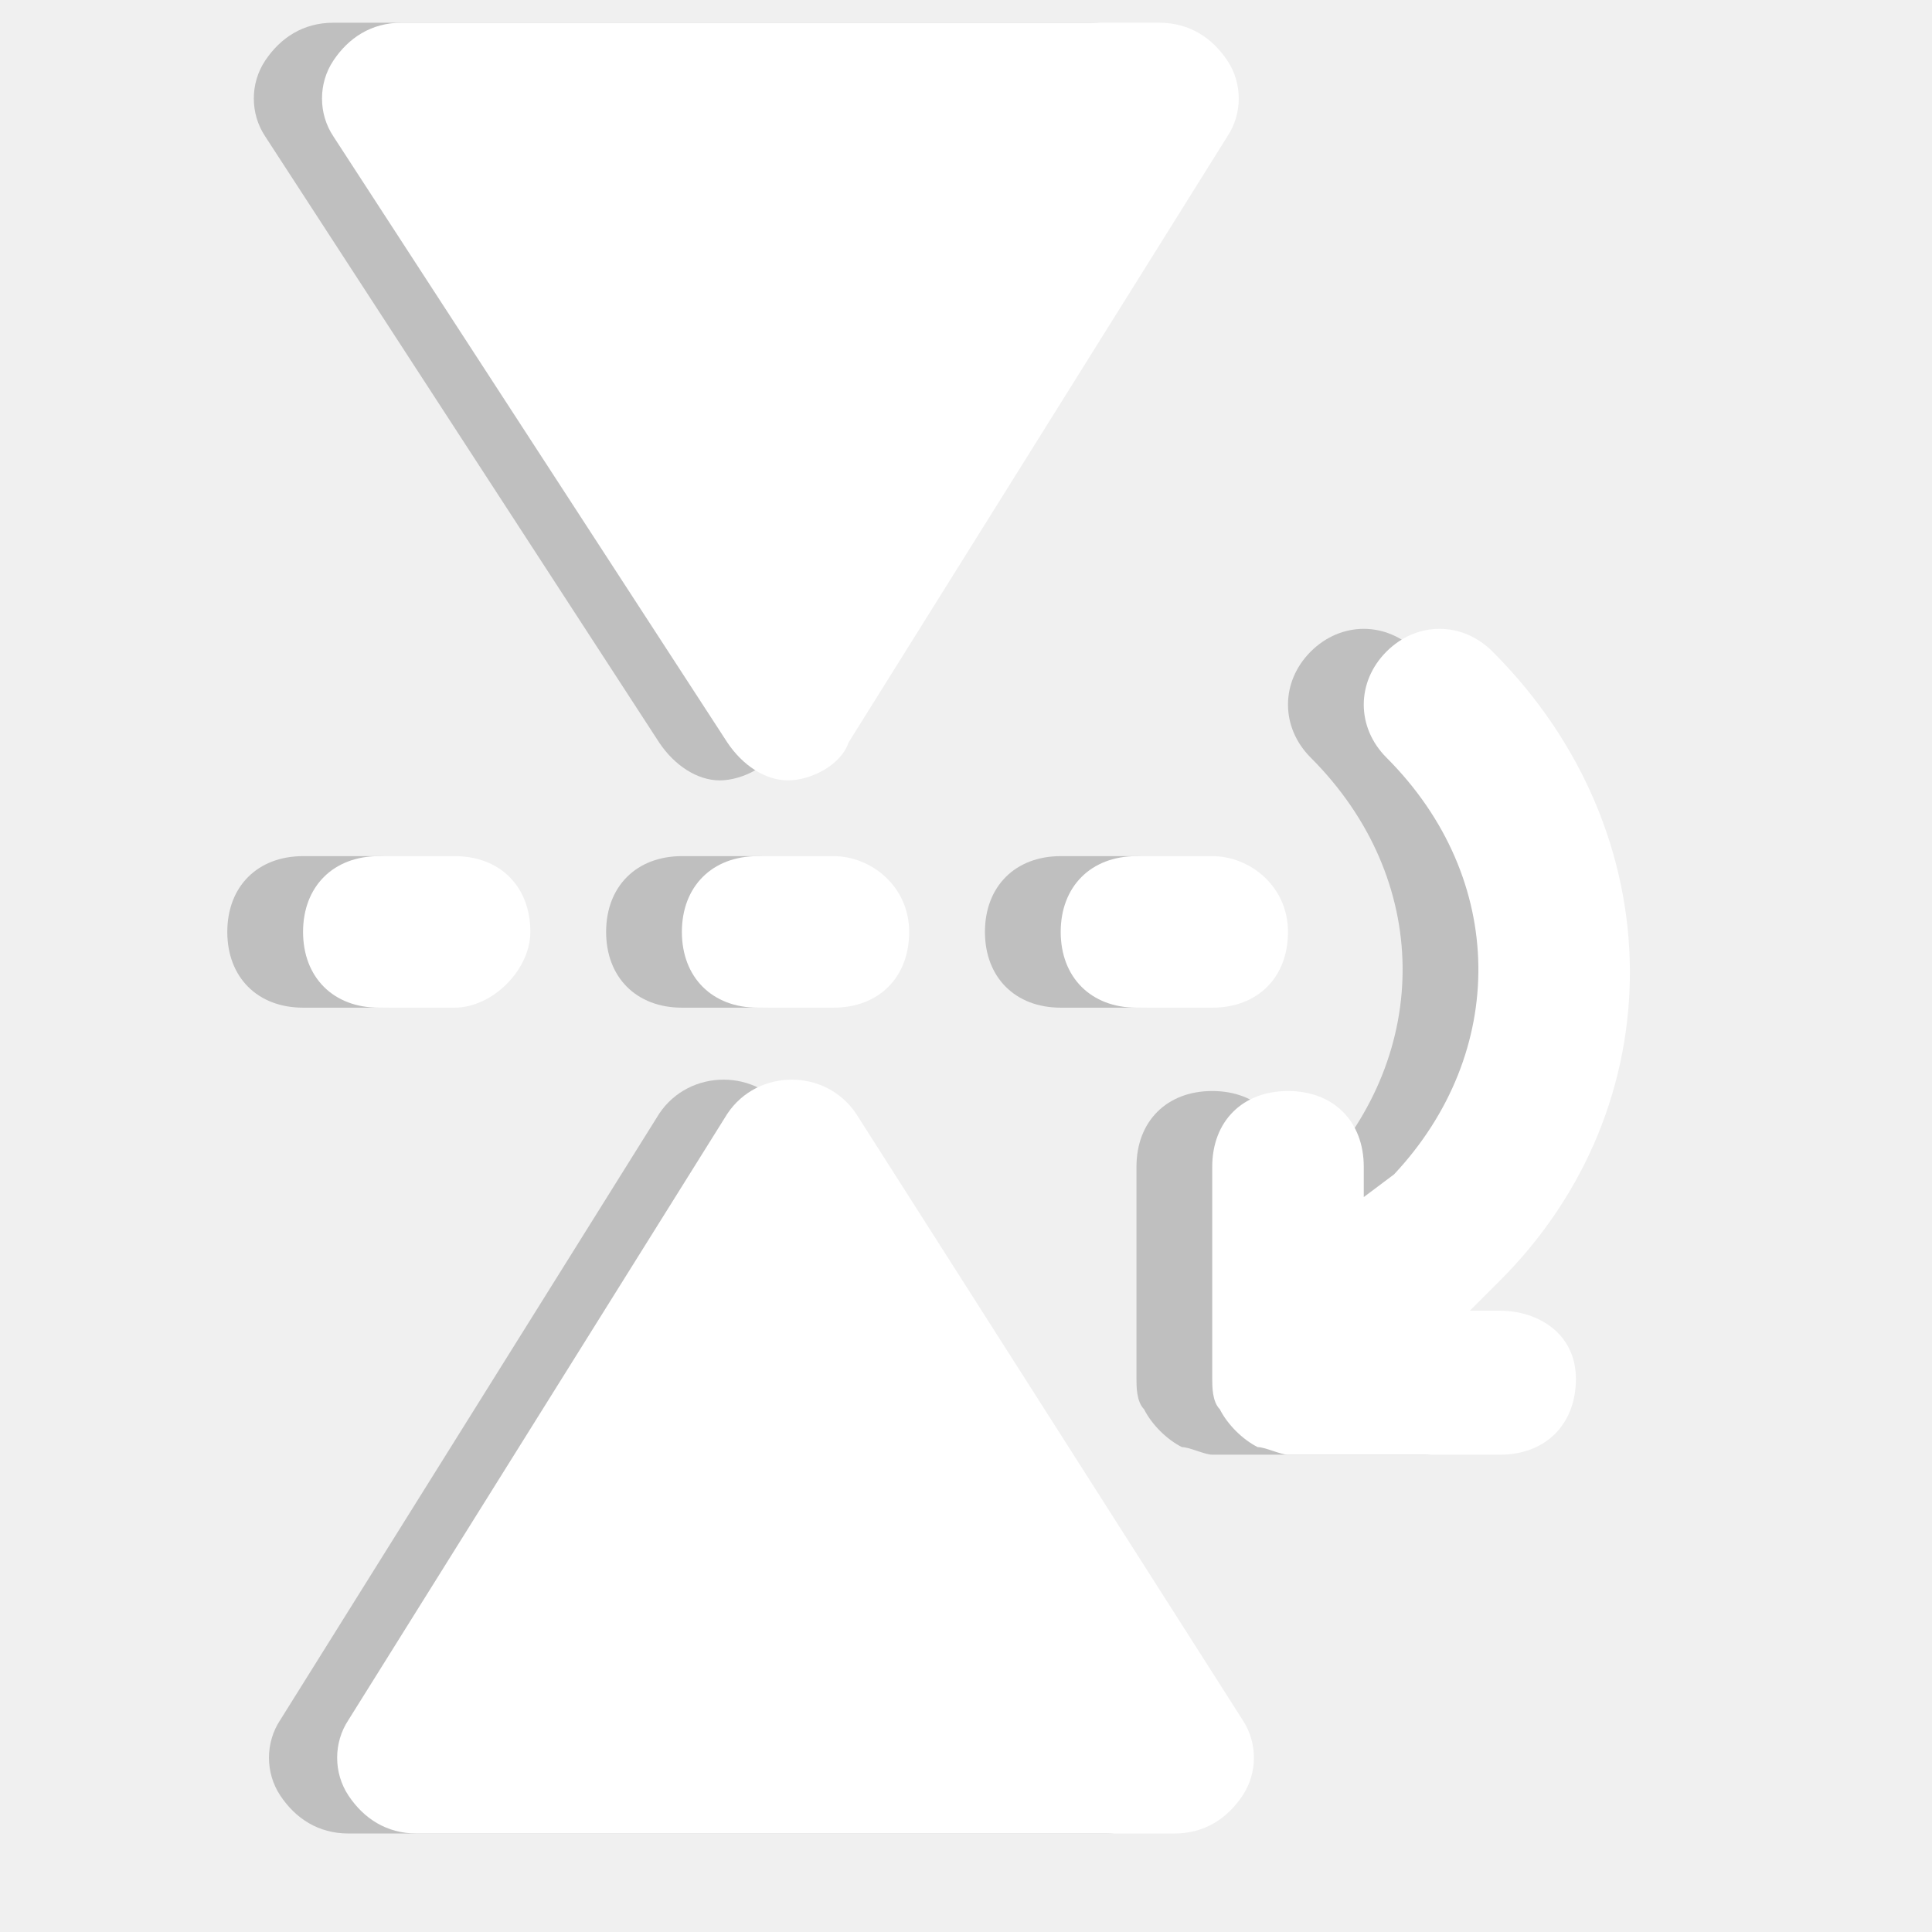
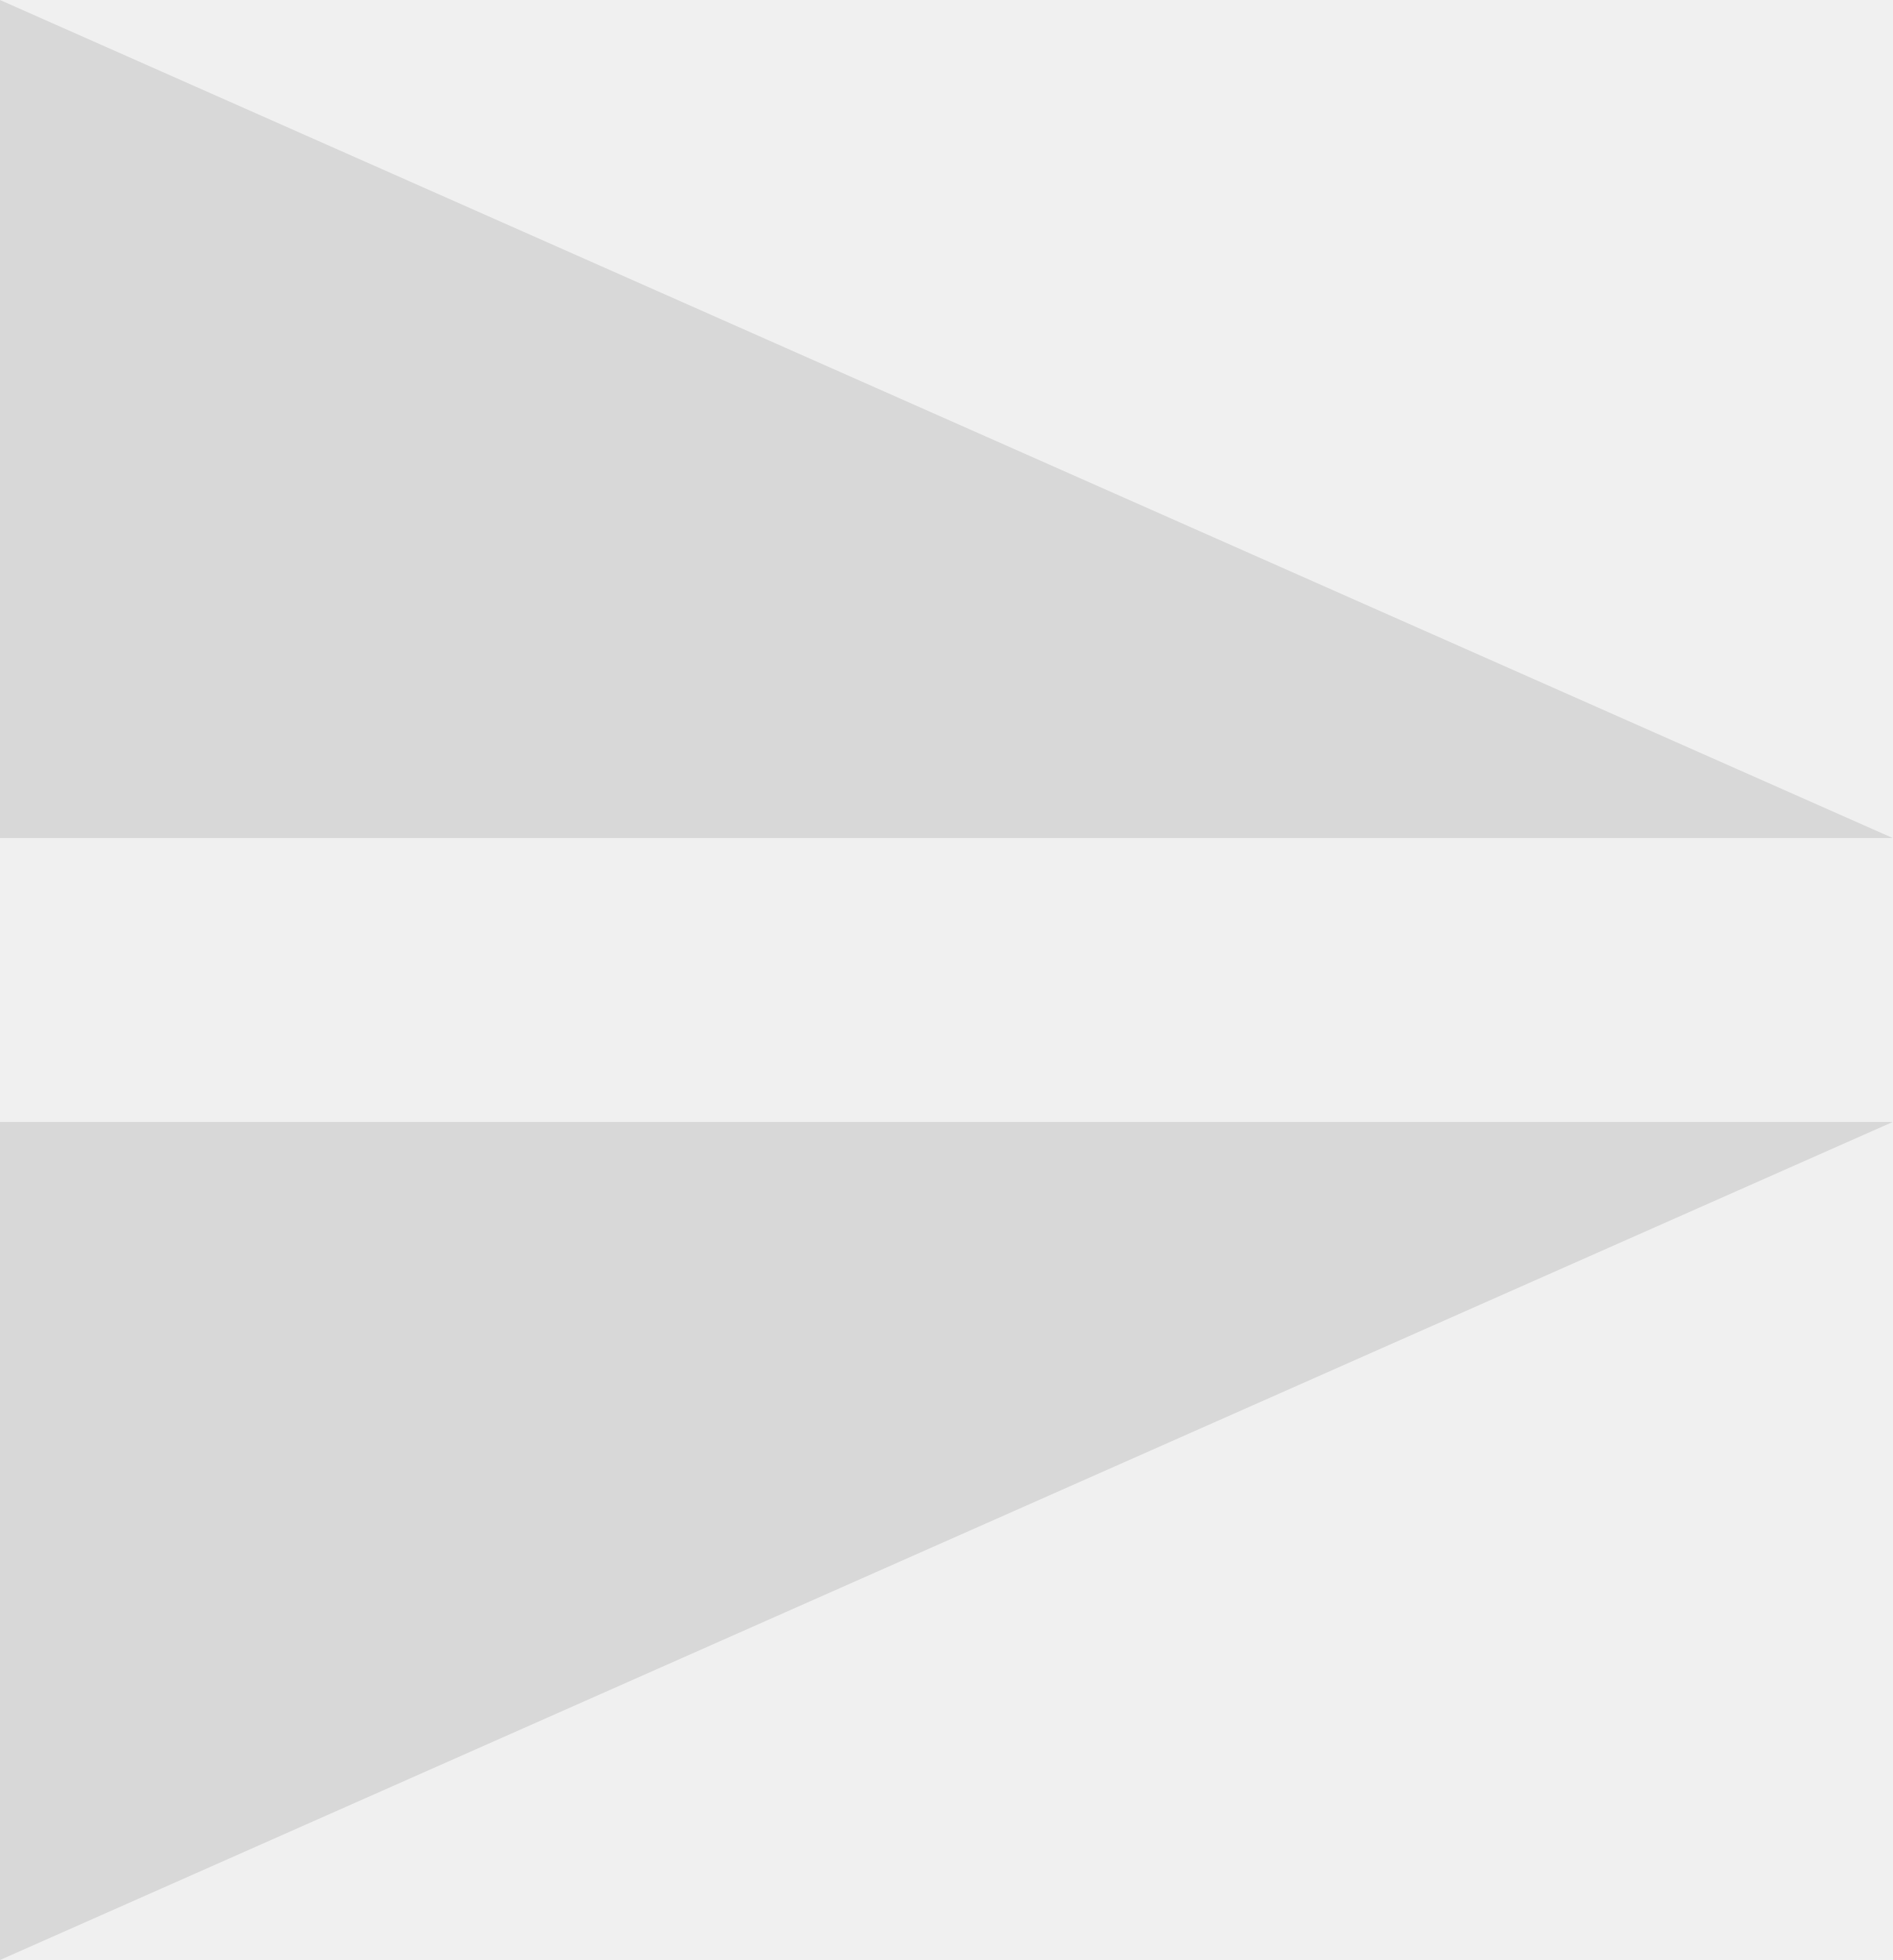
- <svg xmlns="http://www.w3.org/2000/svg" version="1.1" id="Layer_1" x="0px" y="0px" viewBox="0 0 25.5 25.5" style="enable-background:new 0 0 25.5 25.5;" xml:space="preserve">
+ <svg xmlns="http://www.w3.org/2000/svg" version="1.1" id="Layer_1" x="0px" y="0px" viewBox="0 0 28 29" style="enable-background:new 0 0 28 29;" xml:space="preserve">
  <style type="text/css">
- 	.st0{fill-rule:evenodd;clip-rule:evenodd;fill:#BFBFBF;}
- 	.st1{fill-rule:evenodd;clip-rule:evenodd;fill:#FFFFFF;}
+ 	.st0{fill-rule:evenodd;clip-rule:evenodd;fill:#D8D8D8;}
</style>
-   <g>
-     <g transform="translate(-535, -829)">
-       <g transform="translate(535, 829)">
-         <path class="st0" d="M8.7,9.8c0.2,0.3,0.5,0.5,0.8,0.5c0.3,0,0.7-0.2,0.8-0.5l5-8c0.2-0.3,0.2-0.7,0-1c-0.2-0.3-0.5-0.5-0.9-0.5     h-10c-0.4,0-0.7,0.2-0.9,0.5s-0.2,0.7,0,1L8.7,9.8z" />
-         <path class="st0" d="M10.4,14.7c-0.4-0.6-1.3-0.6-1.7,0l-5,8c-0.2,0.3-0.2,0.7,0,1c0.2,0.3,0.5,0.5,0.9,0.5h10     c0.4,0,0.7-0.2,0.9-0.5c0.2-0.3,0.2-0.7,0-1L10.4,14.7z" />
-         <path class="st0" d="M10,11.3H9c-0.6,0-1,0.4-1,1s0.4,1,1,1h1c0.6,0,1-0.4,1-1S10.6,11.3,10,11.3" />
-         <path class="st0" d="M15,11.3h-1c-0.6,0-1,0.4-1,1s0.4,1,1,1h1c0.6,0,1-0.4,1-1S15.6,11.3,15,11.3" />
-         <path class="st0" d="M6,12.3c0-0.6-0.4-1-1-1H4c-0.6,0-1,0.4-1,1s0.4,1,1,1h1C5.6,13.3,6,12.8,6,12.3" />
-         <path class="st0" d="M18.8,17.3h-0.4l0.4-0.4c2.3-2.3,2.3-5.9-0.1-8.3c-0.4-0.4-1-0.4-1.4,0c-0.4,0.4-0.4,1,0,1.4     c1.6,1.6,1.6,3.9,0.1,5.5L17,15.8v-0.4c0-0.6-0.4-1-1-1c-0.6,0-1,0.4-1,1v2.8c0,0.1,0,0.3,0.1,0.4c0.1,0.2,0.3,0.4,0.5,0.5     c0.1,0,0.3,0.1,0.4,0.1h2.8c0.6,0,1-0.4,1-1S19.4,17.3,18.8,17.3" />
-       </g>
-     </g>
-   </g>
-   <text transform="matrix(1 0 0 1 2.2898 37.1631)" style="font-family:'HelveticaNeue-Bold'; font-size:5px;">Created by Ben Davis</text>
-   <text transform="matrix(1 0 0 1 2.2898 42.1631)" style="font-family:'HelveticaNeue-Bold'; font-size:5px;">from the Noun Project</text>
-   <g>
-     <g transform="translate(-535, -829)">
-       <g transform="translate(535, 829)">
-         <path class="st1" d="M9.6,9.8c0.2,0.3,0.5,0.5,0.8,0.5c0.3,0,0.7-0.2,0.8-0.5l5-8c0.2-0.3,0.2-0.7,0-1c-0.2-0.3-0.5-0.5-0.9-0.5     h-10c-0.4,0-0.7,0.2-0.9,0.5s-0.2,0.7,0,1L9.6,9.8z" />
-         <path class="st1" d="M11.3,14.7c-0.4-0.6-1.3-0.6-1.7,0l-5,8c-0.2,0.3-0.2,0.7,0,1c0.2,0.3,0.5,0.5,0.9,0.5h10     c0.4,0,0.7-0.2,0.9-0.5c0.2-0.3,0.2-0.7,0-1L11.3,14.7z" />
-         <path class="st1" d="M11,11.3h-1c-0.6,0-1,0.4-1,1s0.4,1,1,1h1c0.6,0,1-0.4,1-1S11.5,11.3,11,11.3" />
-         <path class="st1" d="M16,11.3h-1c-0.6,0-1,0.4-1,1s0.4,1,1,1h1c0.6,0,1-0.4,1-1S16.5,11.3,16,11.3" />
-         <path class="st1" d="M7,12.3c0-0.6-0.4-1-1-1H5c-0.6,0-1,0.4-1,1s0.4,1,1,1h1C6.5,13.3,7,12.8,7,12.3" />
-         <path class="st1" d="M19.8,17.3h-0.4l0.4-0.4c2.3-2.3,2.3-5.9-0.1-8.3c-0.4-0.4-1-0.4-1.4,0c-0.4,0.4-0.4,1,0,1.4     c1.6,1.6,1.6,3.9,0.1,5.5L18,15.8v-0.4c0-0.6-0.4-1-1-1s-1,0.4-1,1v2.8c0,0.1,0,0.3,0.1,0.4c0.1,0.2,0.3,0.4,0.5,0.5     c0.1,0,0.3,0.1,0.4,0.1h2.8c0.6,0,1-0.4,1-1S20.3,17.3,19.8,17.3" />
-       </g>
+   <g id="Desktop">
+     <g id="Group-18" transform="translate(14, 14.5) rotate(-270) translate(-14, -14.5) translate(-0.5, 0.5)">
+       <polygon id="Path-5-Copy-2" class="st0" points="12.4,0 0,28 12.4,28   " />
+       <polygon id="Path-5-Copy-3" class="st0" points="16.6,0 29,28 16.6,28   " />
    </g>
  </g>
</svg>
